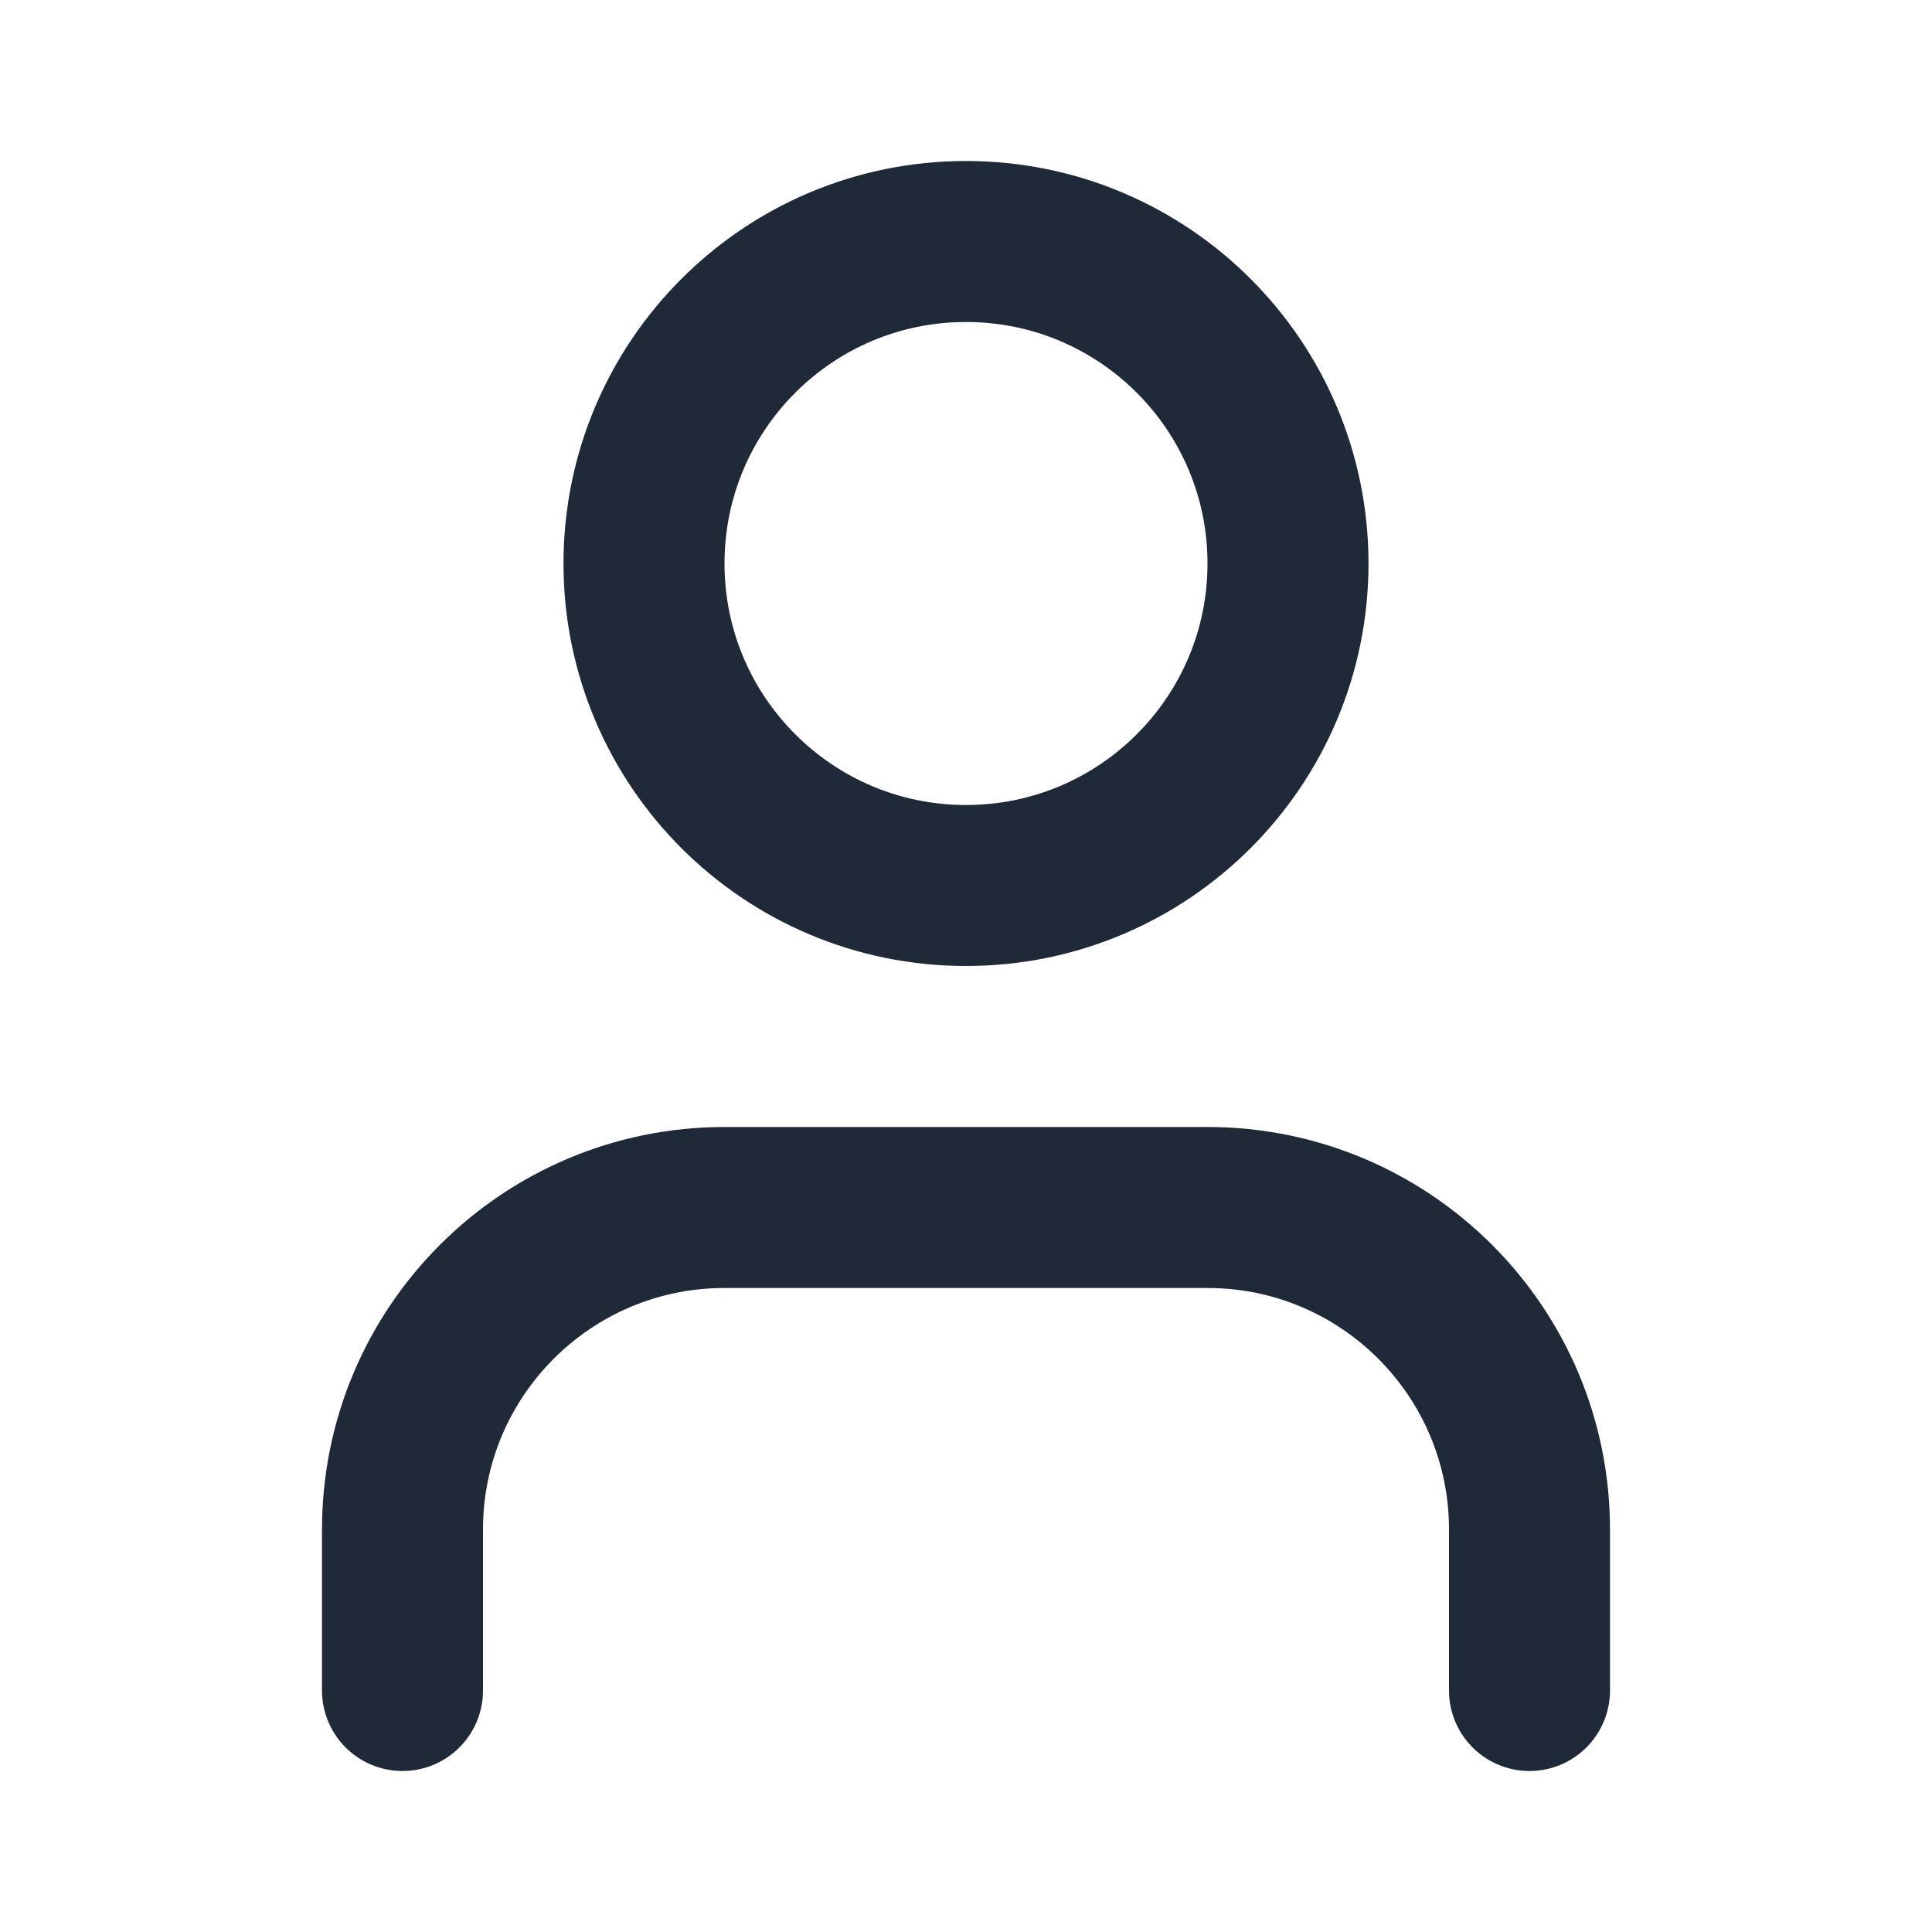
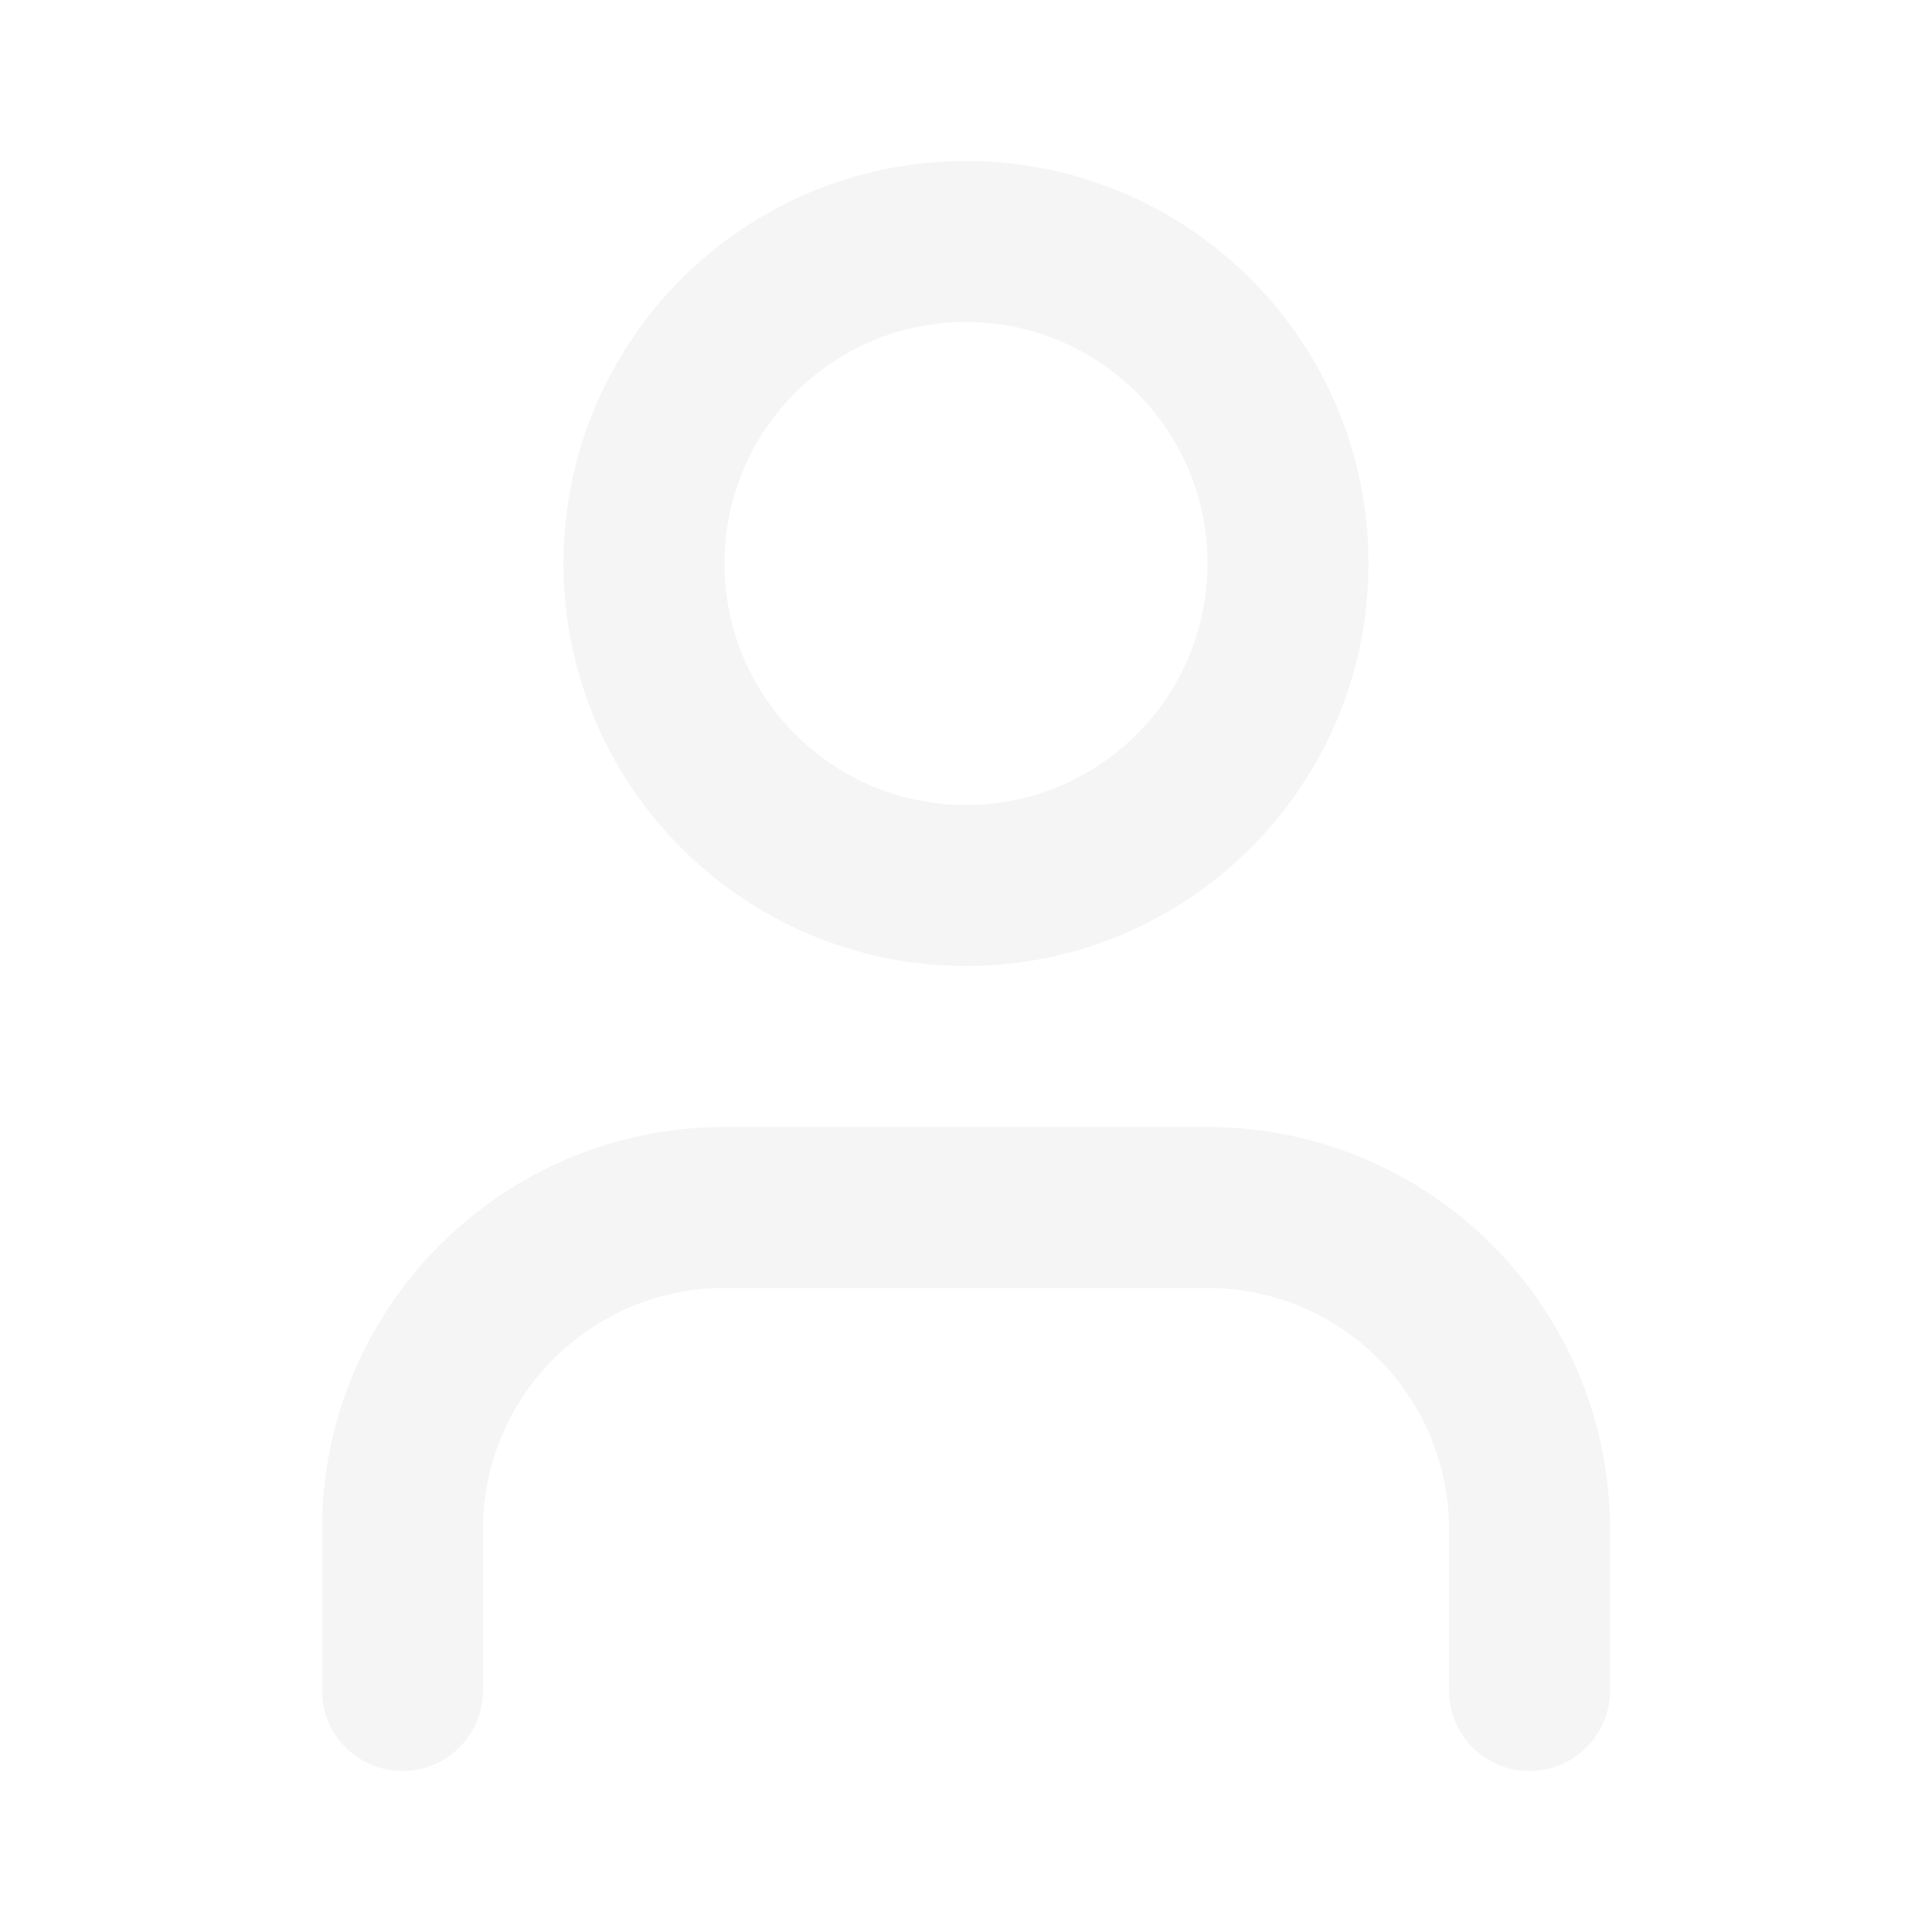
- <svg xmlns="http://www.w3.org/2000/svg" width="24" height="24" viewBox="0 0 24 24" fill="none" stroke="#1f2937" stroke-width="2" stroke-linecap="round" stroke-linejoin="round">
+ <svg xmlns="http://www.w3.org/2000/svg" width="24" height="24" viewBox="0 0 24 24" fill="none" stroke="#f5f5f5" stroke-width="2" stroke-linecap="round" stroke-linejoin="round">
  <path d="M19 21v-2a4 4 0 0 0-4-4H9a4 4 0 0 0-4 4v2" />
  <circle cx="12" cy="7" r="4" />
</svg>
